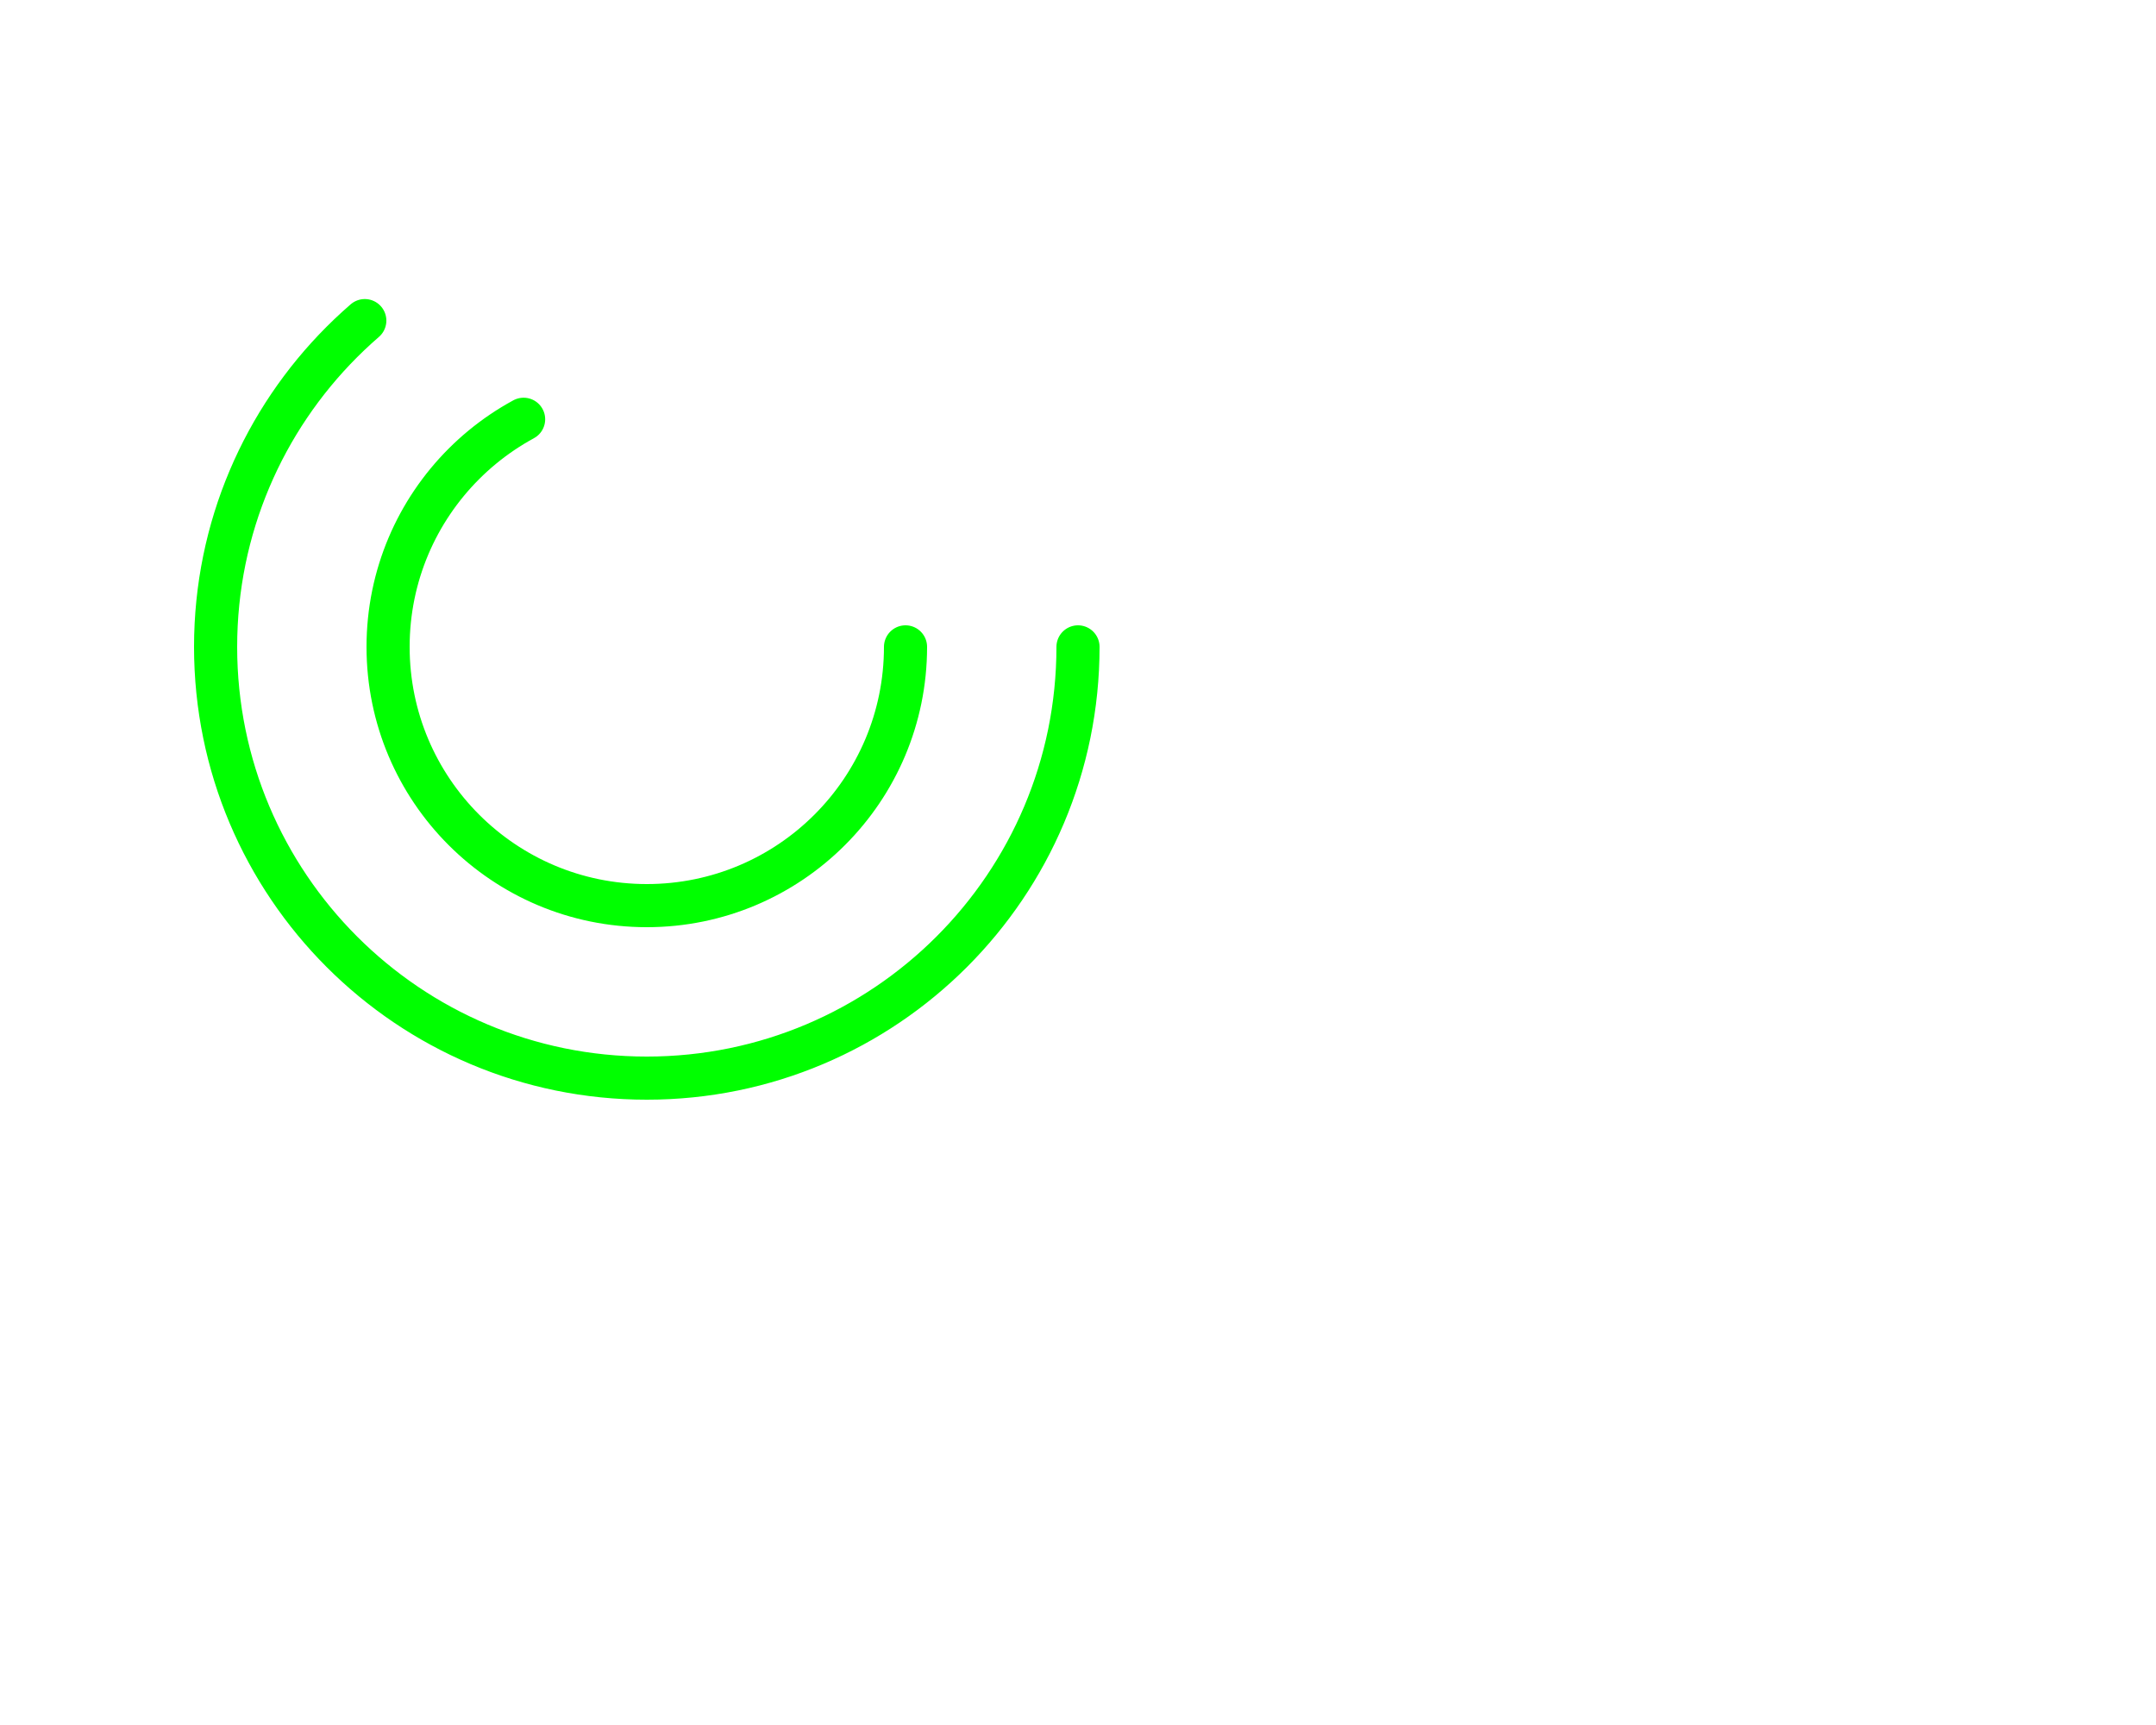
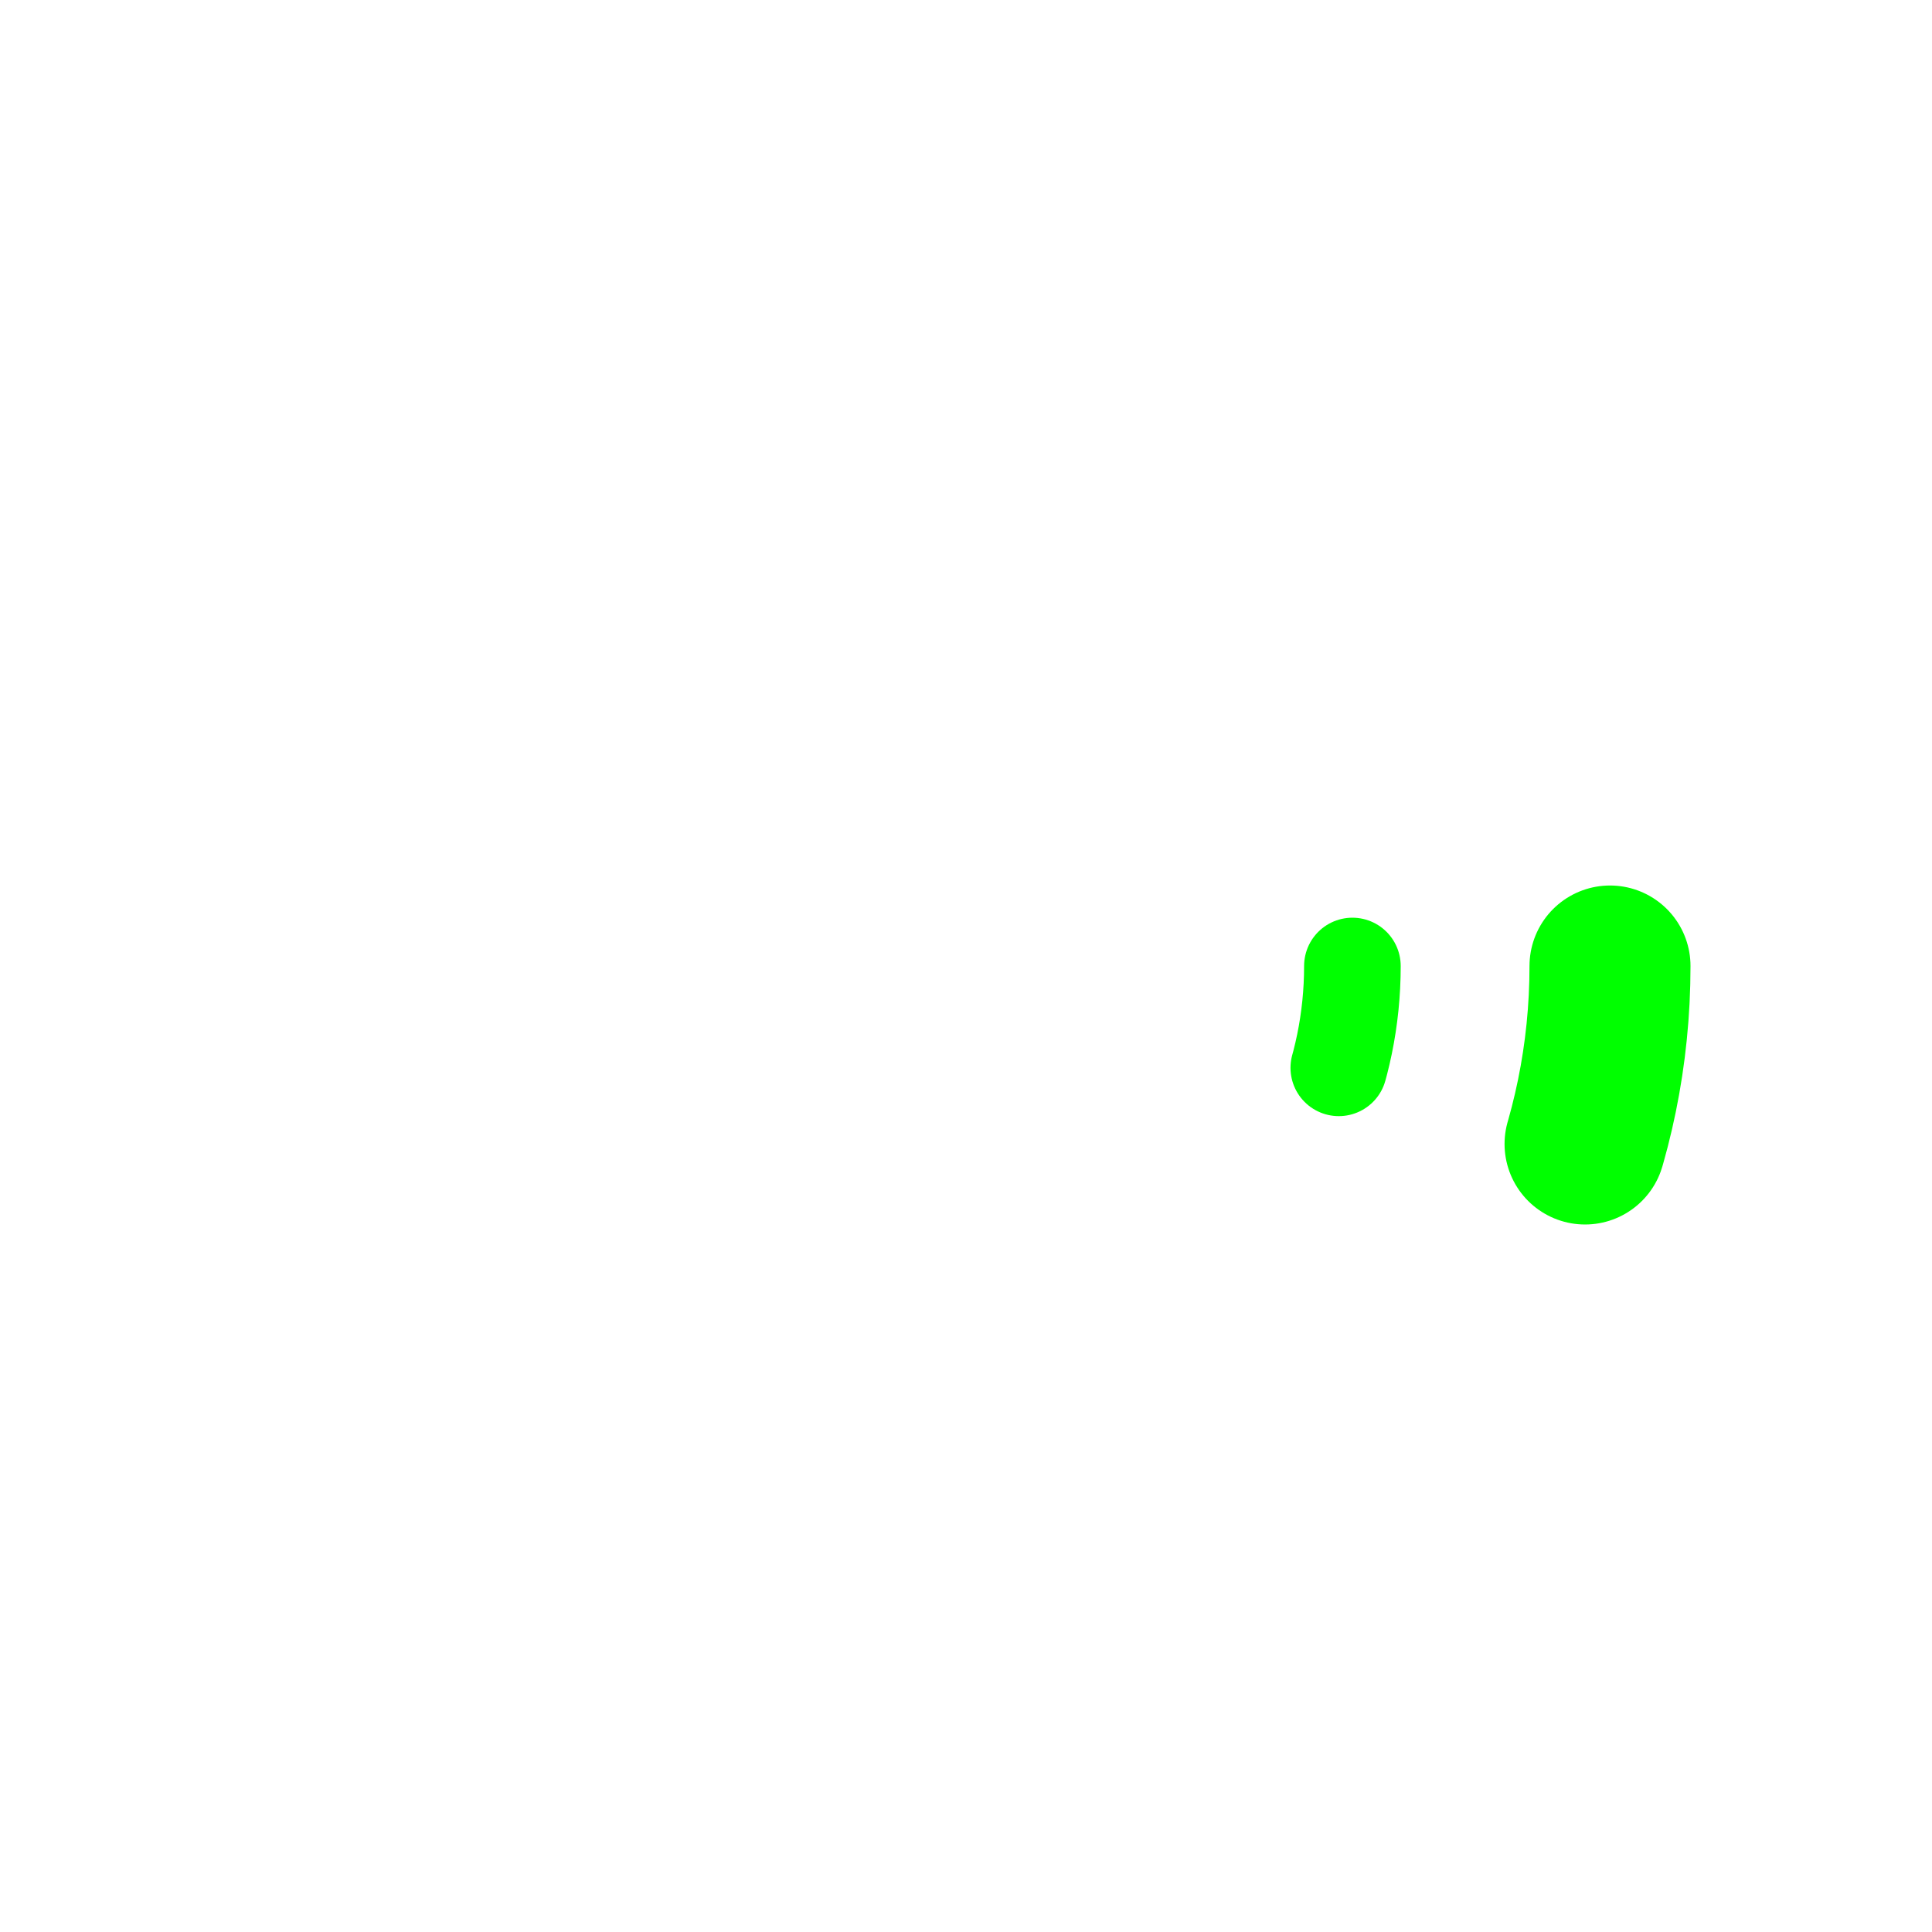
- <svg xmlns="http://www.w3.org/2000/svg" width="500" height="400" viewBox="0 0 500 400" version="1.1">
-   <circle r="100" cx="150" cy="150" stroke-linecap="round" style="stroke: #00ff00; fill: none; stroke-width:10px;stroke-dasharray:400 628;stroke-dashoffset:0">
-     <animate repeatCount="indefinite" attributeName="stroke-dasharray" dur="2s" values="440 628; 300 628; 100 628" keyTimes="0; .5; 1" calcMode="spline" keySplines=".5 0 .5 1; 0 0 1 1" />
-     <animateTransform attributeName="transform" begin="0s" dur="2s" type="rotate" values="0 150 150; 360 150 150" repeatCount="indefinite" />
+ <svg xmlns="http://www.w3.org/2000/svg" width="300" height="300" viewBox="0 0 300 300" version="1.1">
+   <circle r="100" cx="150" cy="150" stroke-linecap="round" style="stroke: #00ff00; fill: none; stroke-width:25px;stroke-dasharray:628;stroke-dashoffset:600">
+     <animate repeatCount="indefinite" attributeName="stroke-dashoffset" dur="1s" values="600; 400; 300; 600" />
+     <animate repeatCount="indefinite" attributeName="stroke-width" dur="1s" values="25; 20; 15; 1; 15; 20; 25" />
+     <animateTransform attributeName="transform" begin="0s" dur="1s" type="rotate" values="0 150 150;45 150 150; 360 150 150" keyTimes="0; .5; 1" calcMode="spline" keySplines=".25 0 .25 1; 0 0 1 1" repeatCount="indefinite" />
  </circle>
-   <circle r="60" cx="150" cy="150" stroke-linecap="round" style="stroke: #00ff00; fill: none; stroke-width:10px;stroke-dasharray:263 377;stroke-dashoffset:10">
-     <animate repeatCount="indefinite" attributeName="stroke-dasharray" dur="2s" values="263 377; 180 377; 50 377" keyTimes="0; .5; 1" calcMode="spline" keySplines=".5 0 .5 1; 0 0 1 1" />
-     <animateTransform attributeName="transform" begin="0s" dur="2s" type="rotate" from="0 150 150" to="-360 150 150" repeatCount="indefinite" />
+   <circle r="60" cx="150" cy="150" stroke-linecap="round" transform="rotate:90deg" style="stroke: #00ff00; fill: none; stroke-width:15px;stroke-dasharray:376;stroke-dashoffset:360">
+     <animate repeatCount="indefinite" attributeName="stroke-dashoffset" dur="1.4s" values="360; 200;  360" />
+     <animate repeatCount="indefinite" attributeName="stroke-width" dur="1s" values="15; 10; 5; 1; 5; 10; 15" />
+     <animateTransform attributeName="transform" begin="0s" dur="1.4s" type="rotate" values="0 150 150; -300 150 150; -360 150 150" repeatCount="indefinite" />
  </circle>
</svg>
